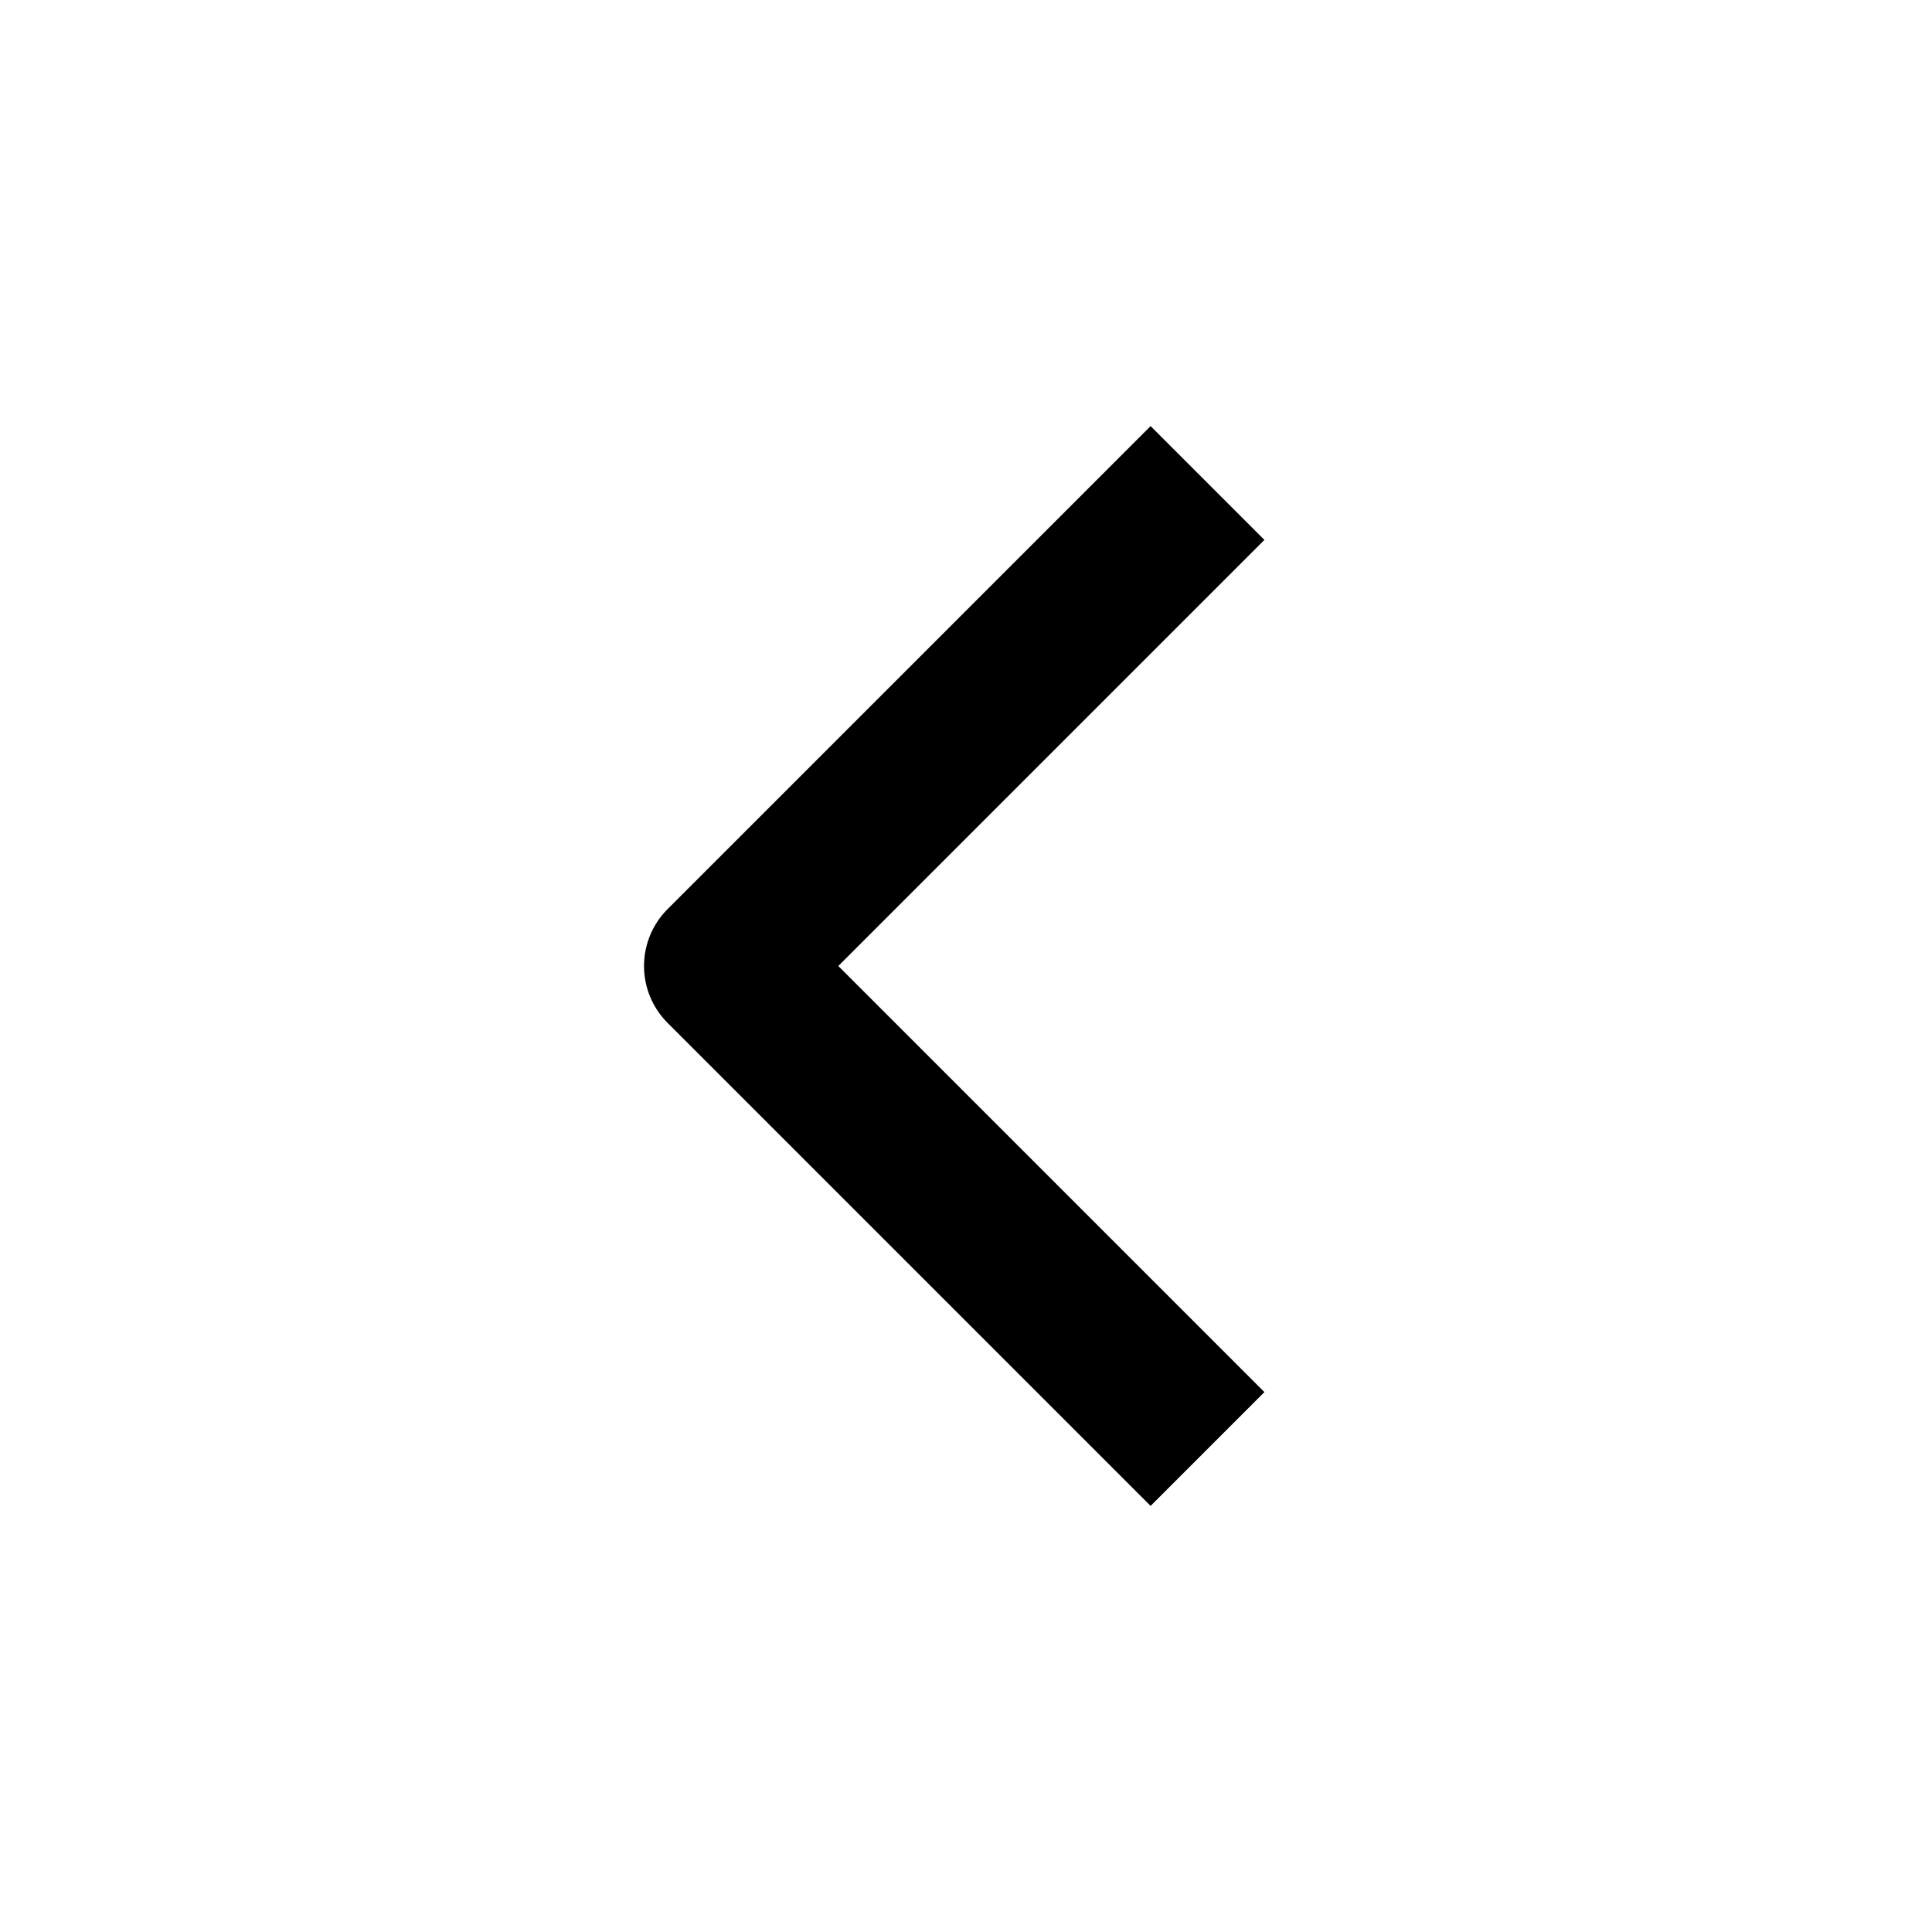
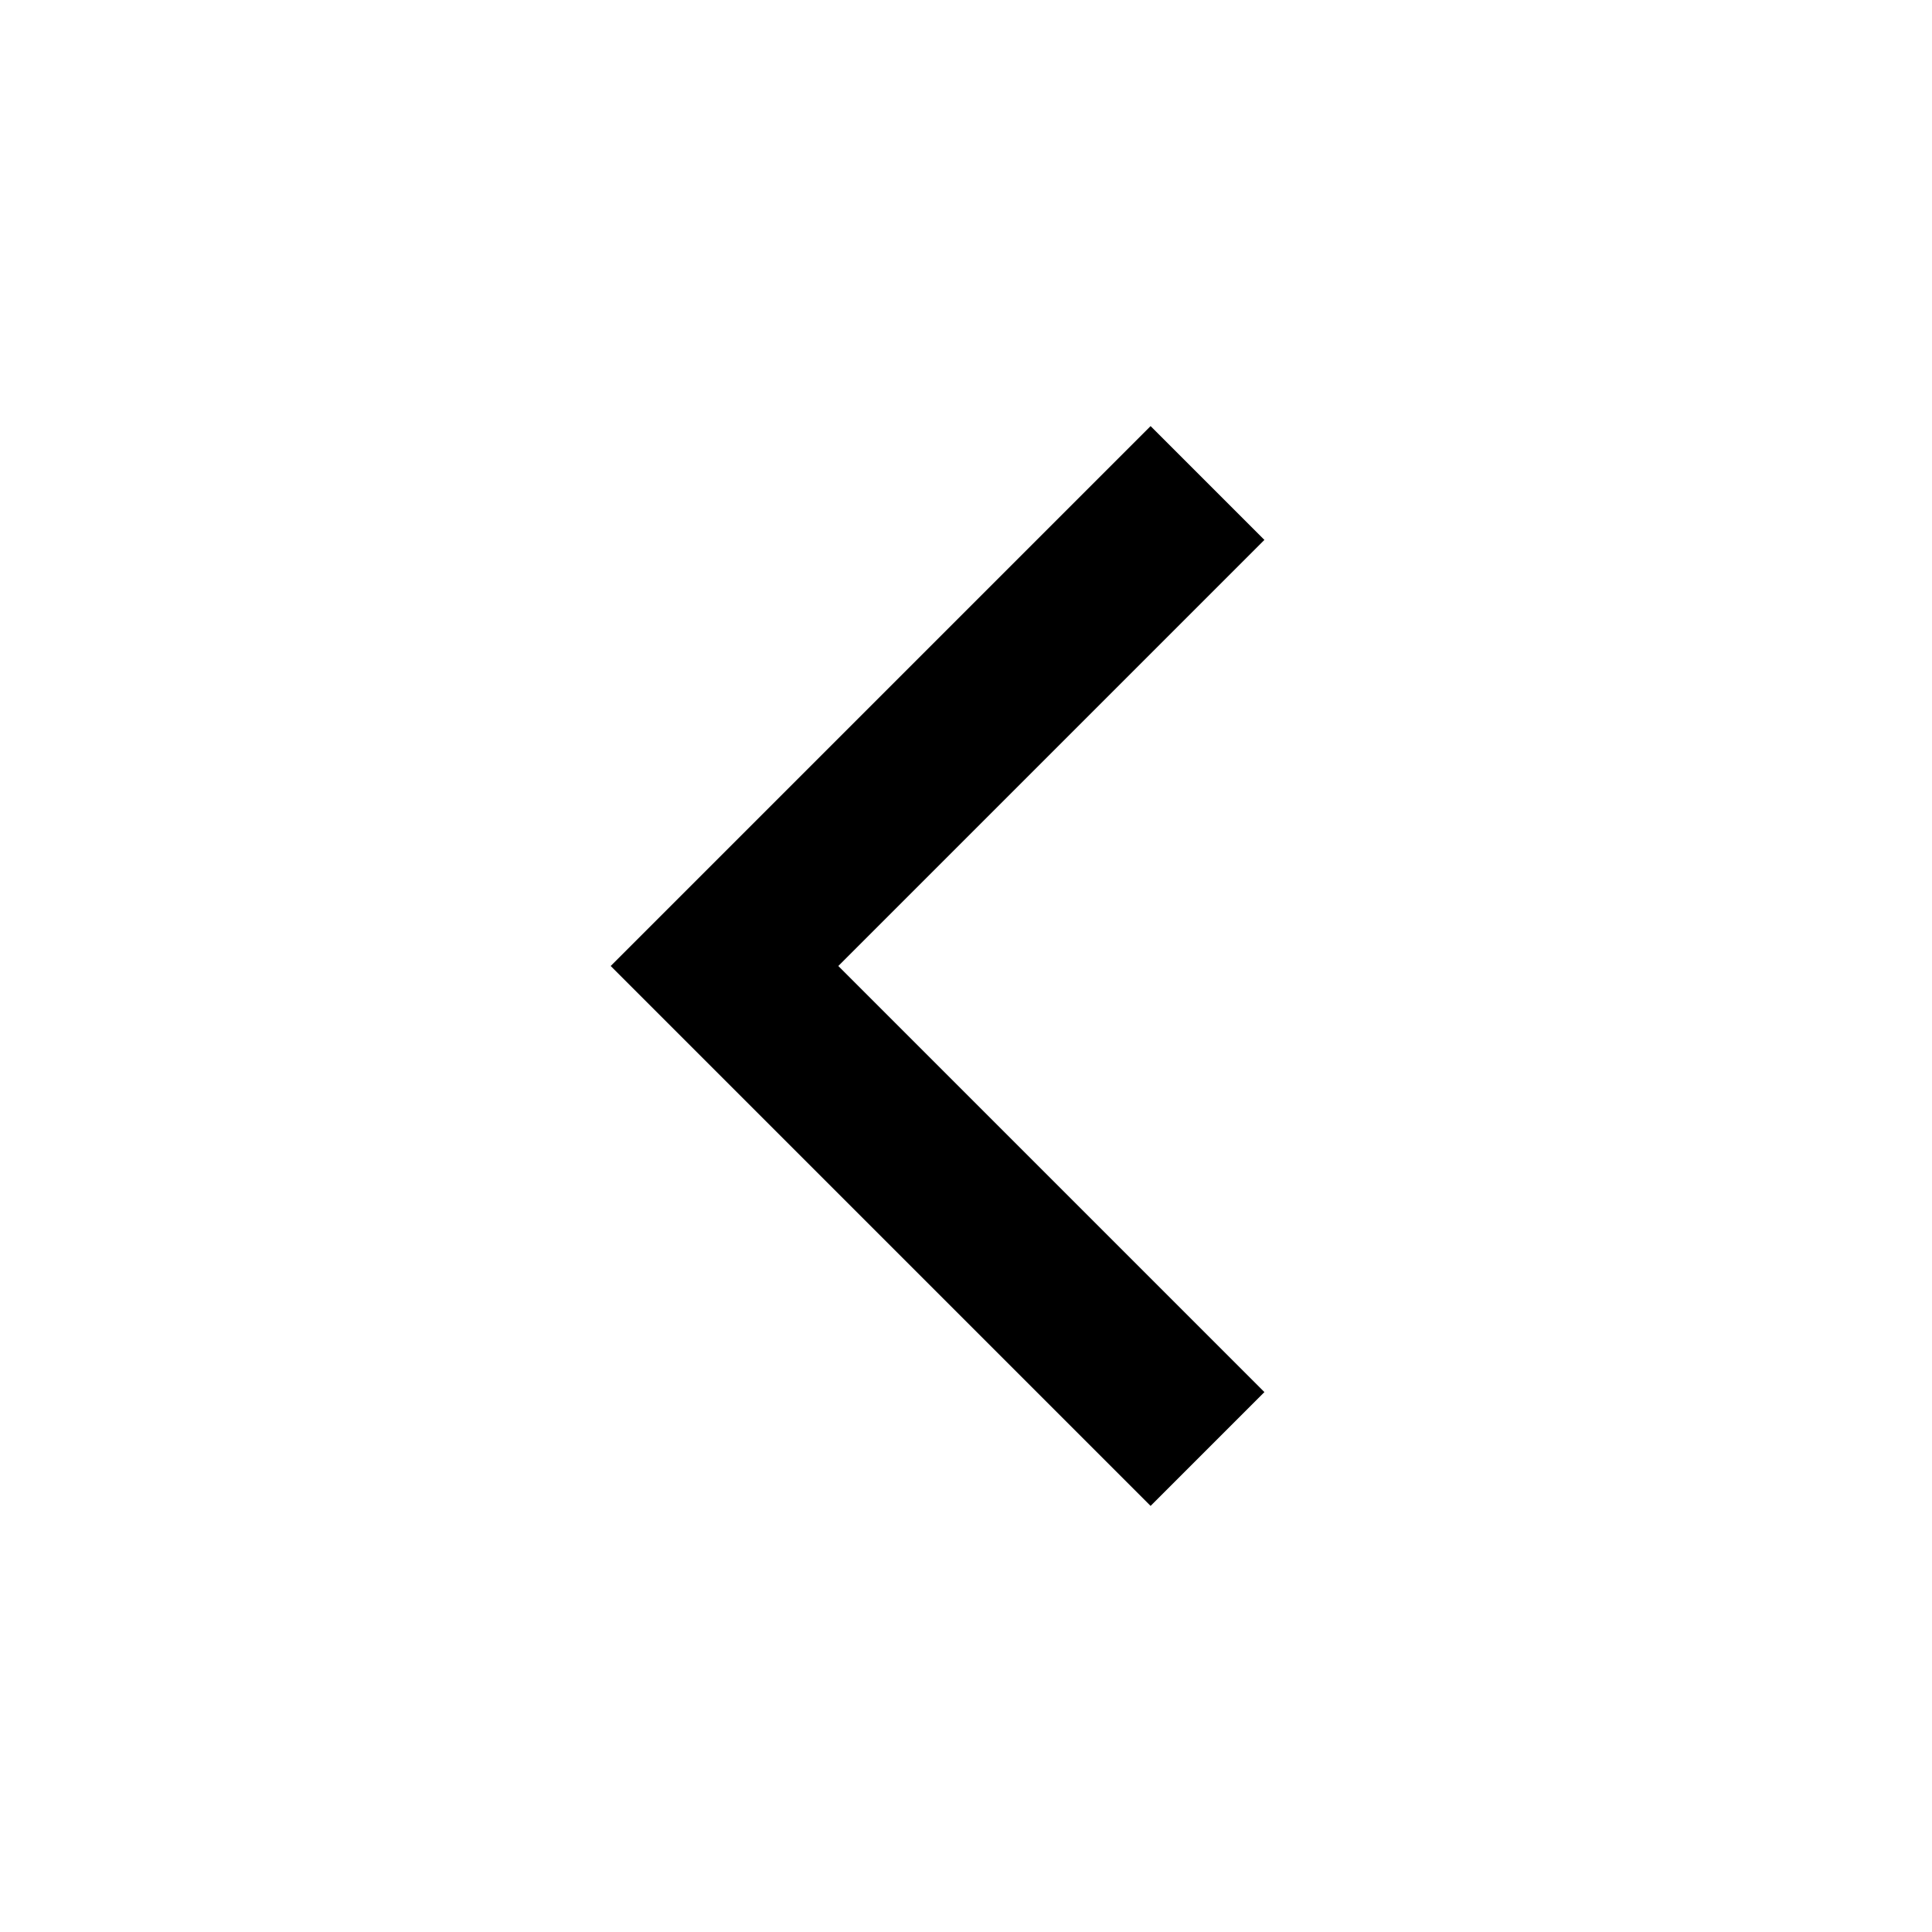
<svg xmlns="http://www.w3.org/2000/svg" width="16" height="16" viewBox="0 0 16 16" fill="none">
-   <path d="M10 4L6 8L10 12" stroke="black" stroke-width="1.333" strokeLinecap="round" stroke-linejoin="round" />
+   <path d="M10 4L6 8L10 12" stroke="black" stroke-width="1.333" strokeLinecap="round" strokeLinejoin="round" />
</svg>
